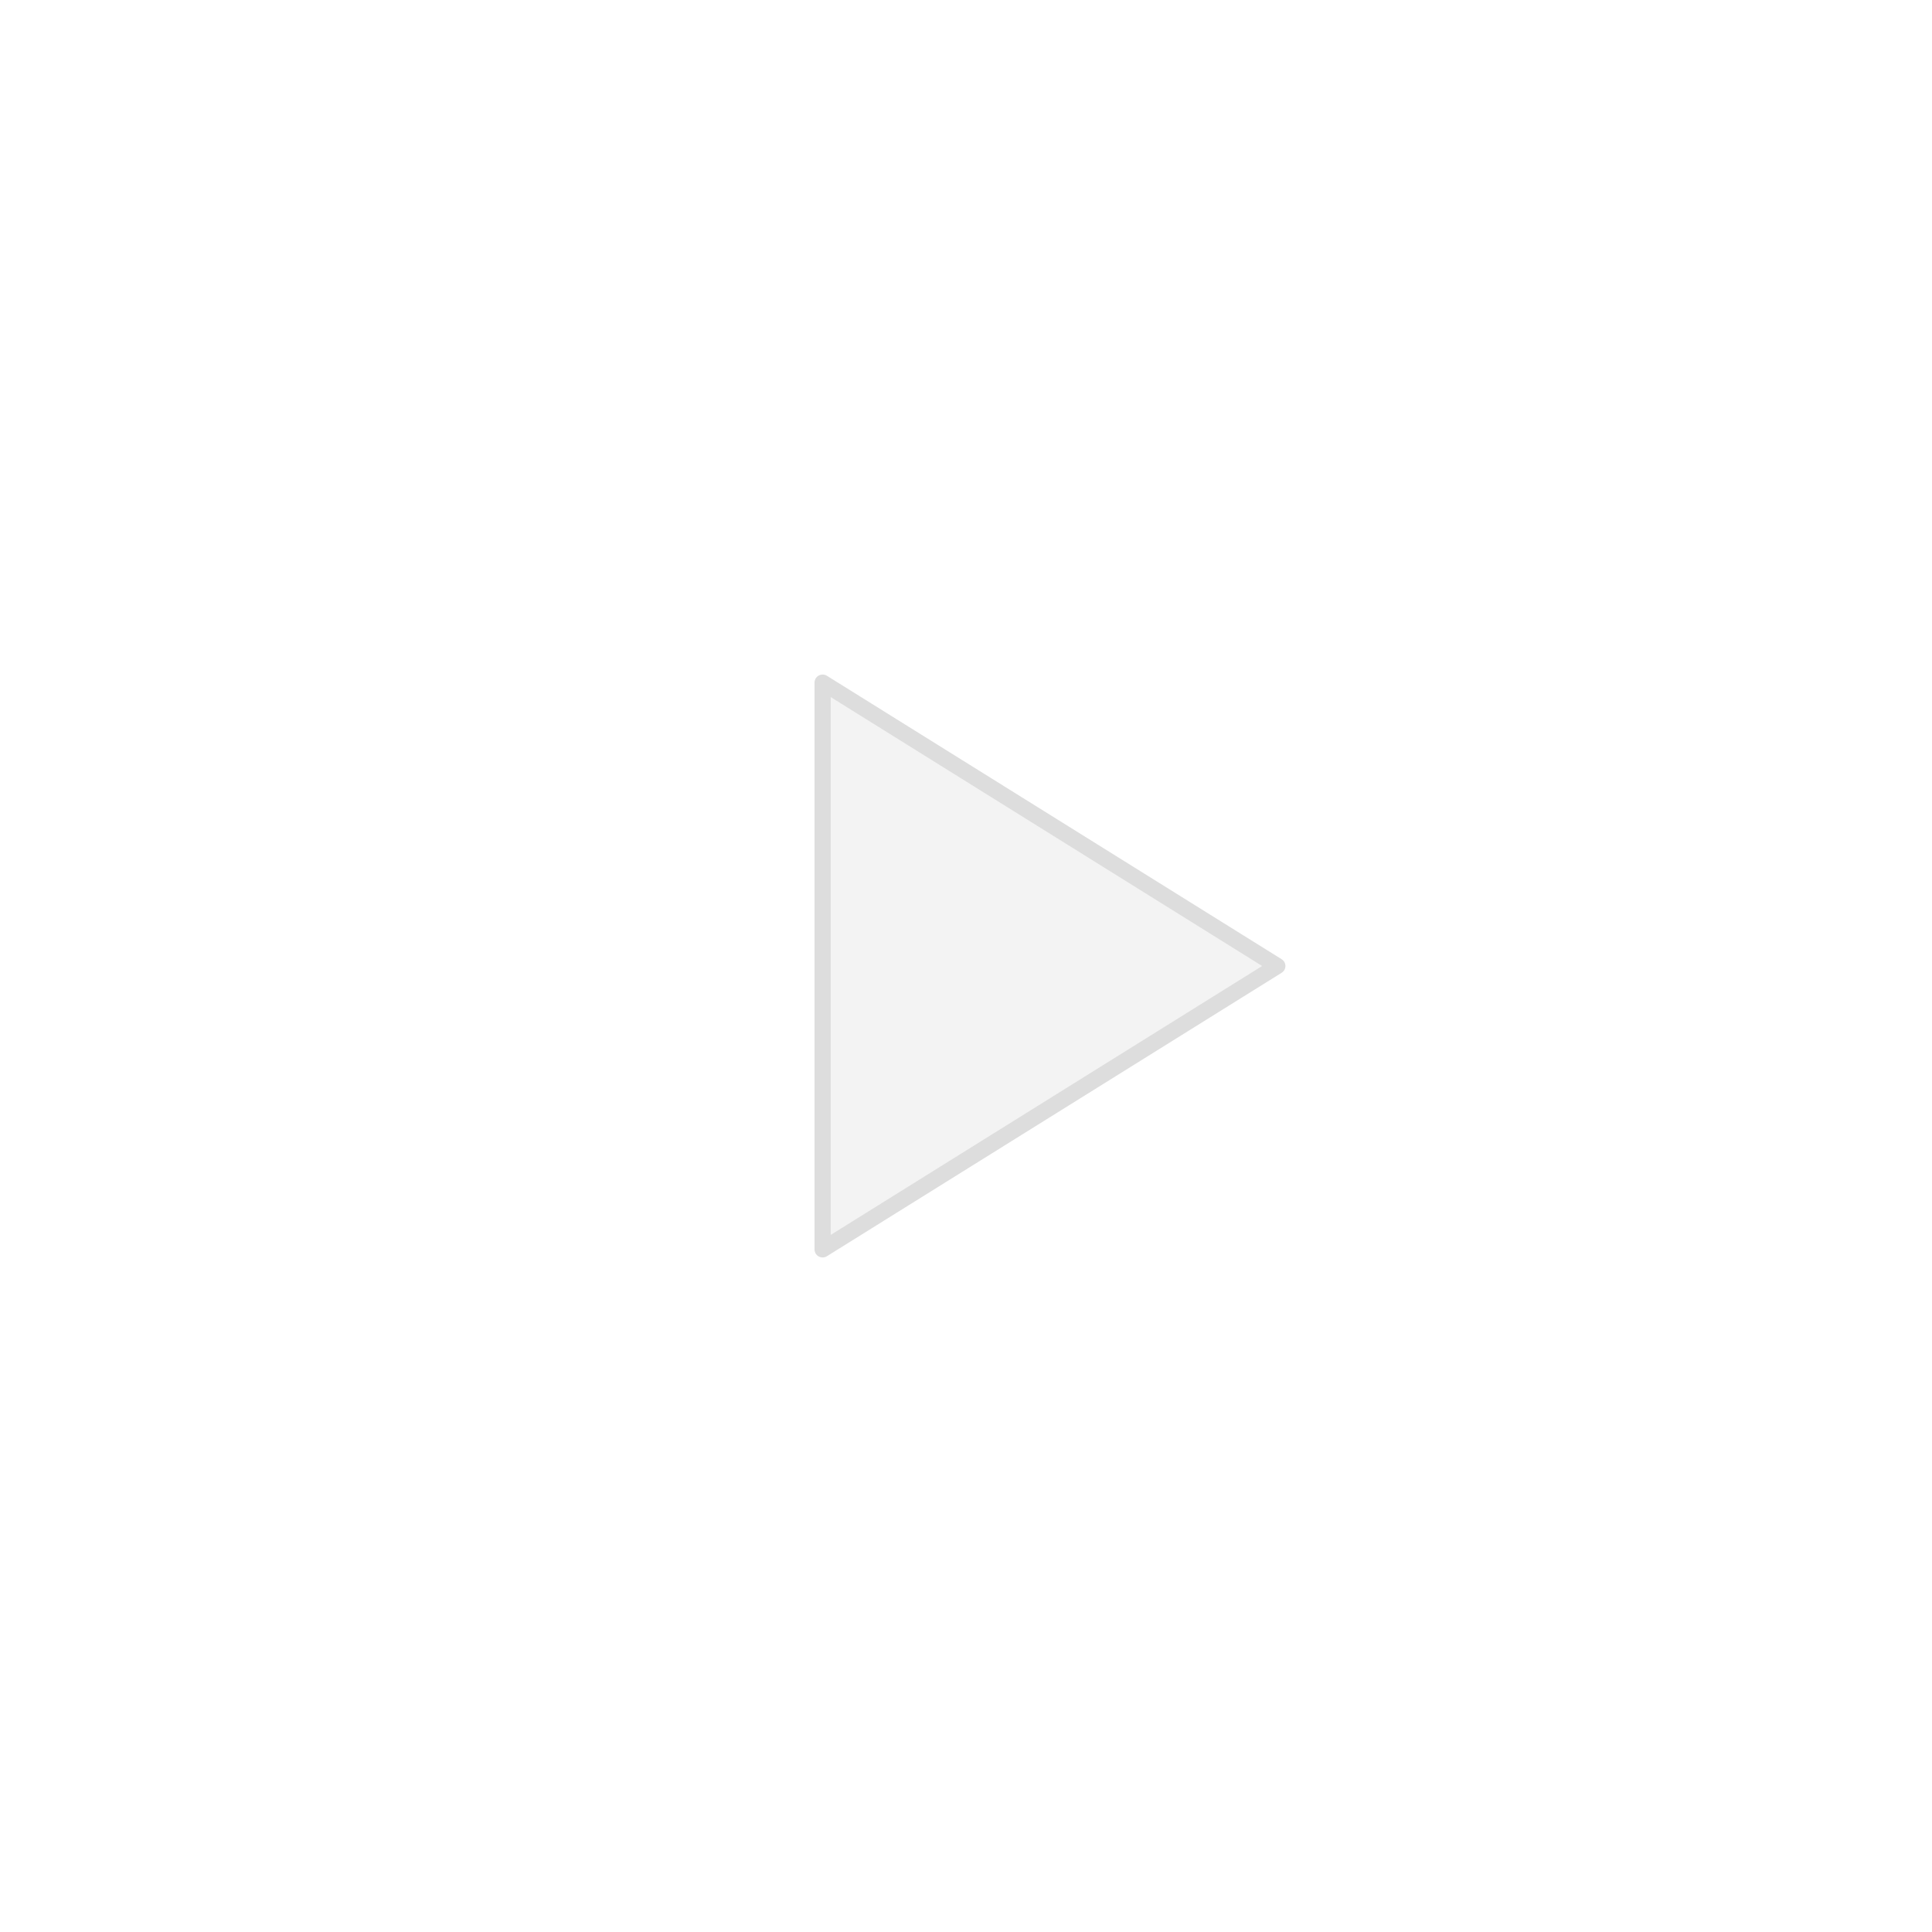
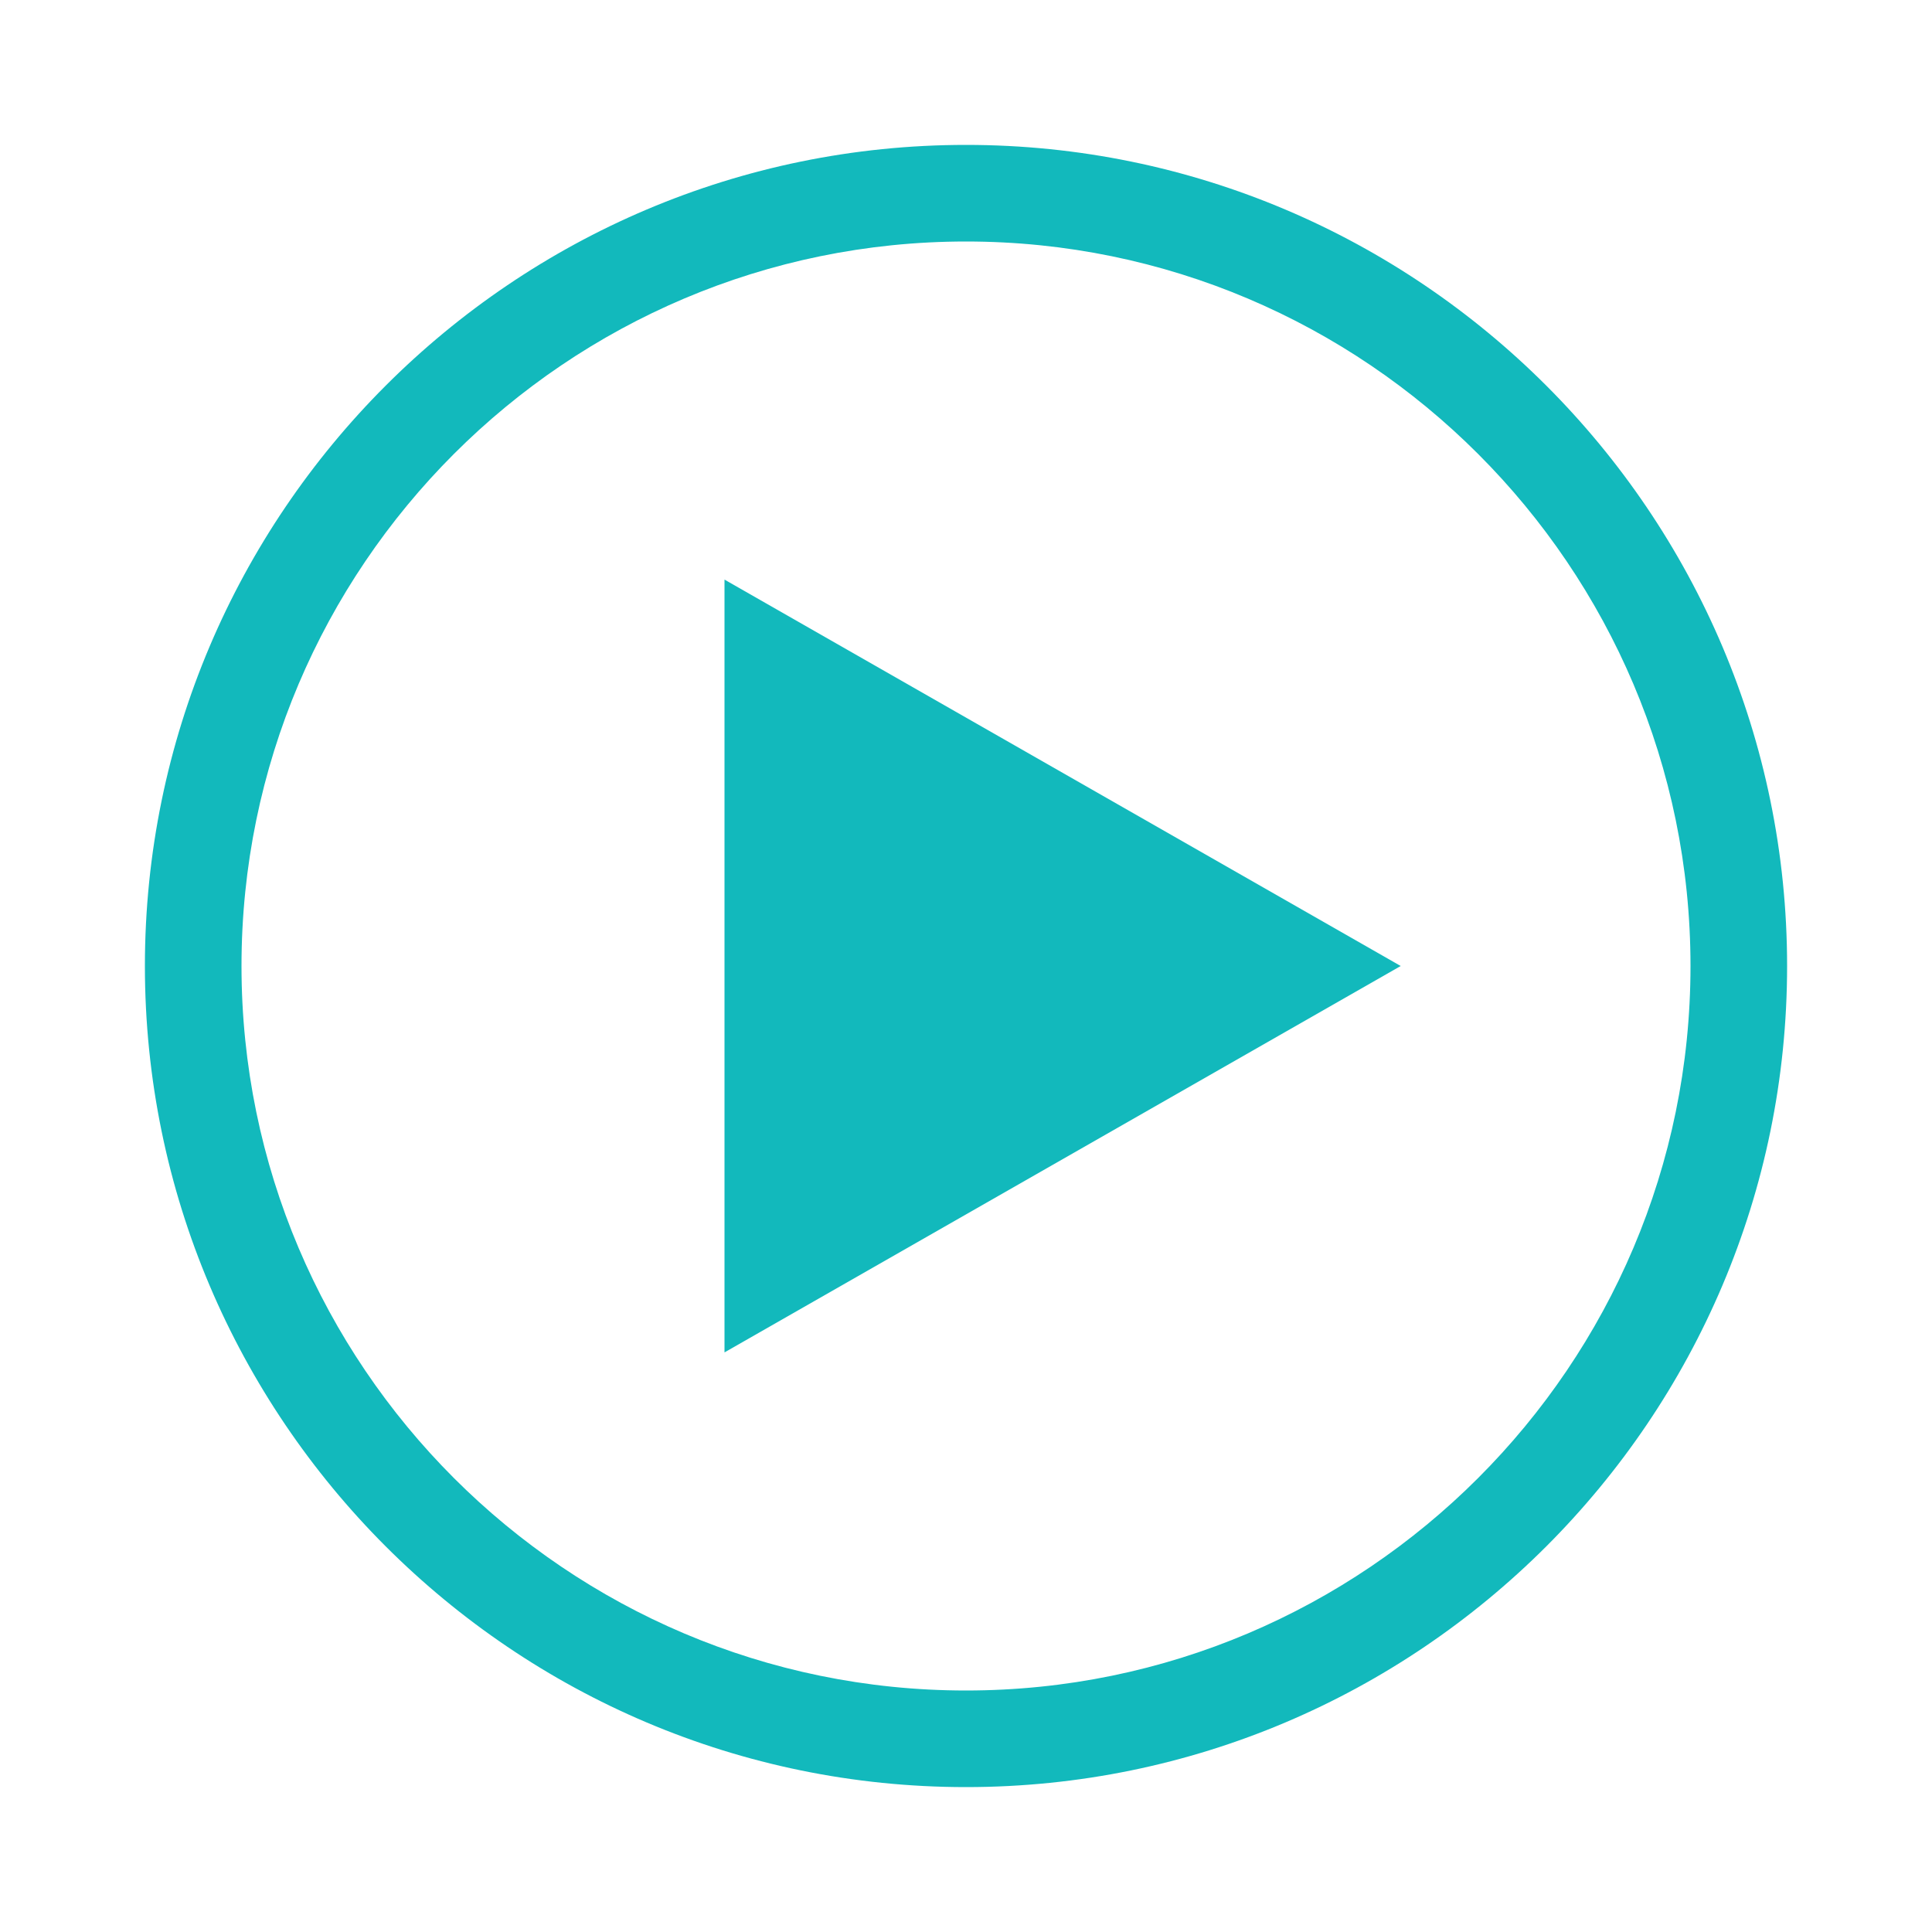
- <svg xmlns="http://www.w3.org/2000/svg" width="100%" height="100%" viewBox="0 0 1250 1250" version="1.1" xml:space="preserve" style="fill-rule:evenodd;clip-rule:evenodd;stroke-linecap:round;stroke-linejoin:round;stroke-miterlimit:1.5;">
-   <g transform="matrix(4.16667,0,0,4.16667,0,0)">
-     <g transform="matrix(2.73564e-17,0.446764,-0.450965,2.76137e-17,237.117,80.8104)">
-       <path d="M154.868,85.982L253.379,242.549L56.357,242.549L154.868,85.982Z" style="fill:rgb(243,243,243);stroke:rgb(221,221,221);stroke-width:5.57px;" />
-     </g>
-   </g>
+ <svg xmlns="http://www.w3.org/2000/svg" version="1.1" id="Layer_1" x="0px" y="0px" width="20px" height="20px" viewBox="0 0 20 20" enable-background="new 0 0 20 20" xml:space="preserve">
+   <path fill="#12B9BC" d="M10,18.5c-4.687,0-8.5-3.813-8.5-8.5S5.313,1.5,10,1.5c4.687,0,8.5,3.813,8.5,8.5S14.687,18.5,10,18.5z   M10,2.5c-4.136,0-7.5,3.364-7.5,7.5c0,4.136,3.364,7.5,7.5,7.5s7.5-3.364,7.5-7.5C17.5,5.864,14.136,2.5,10,2.5z" />
+   <polygon fill-rule="evenodd" clip-rule="evenodd" fill="#12B9BC" points="14.5,10 7.5,14 7.5,6 " />
</svg>
